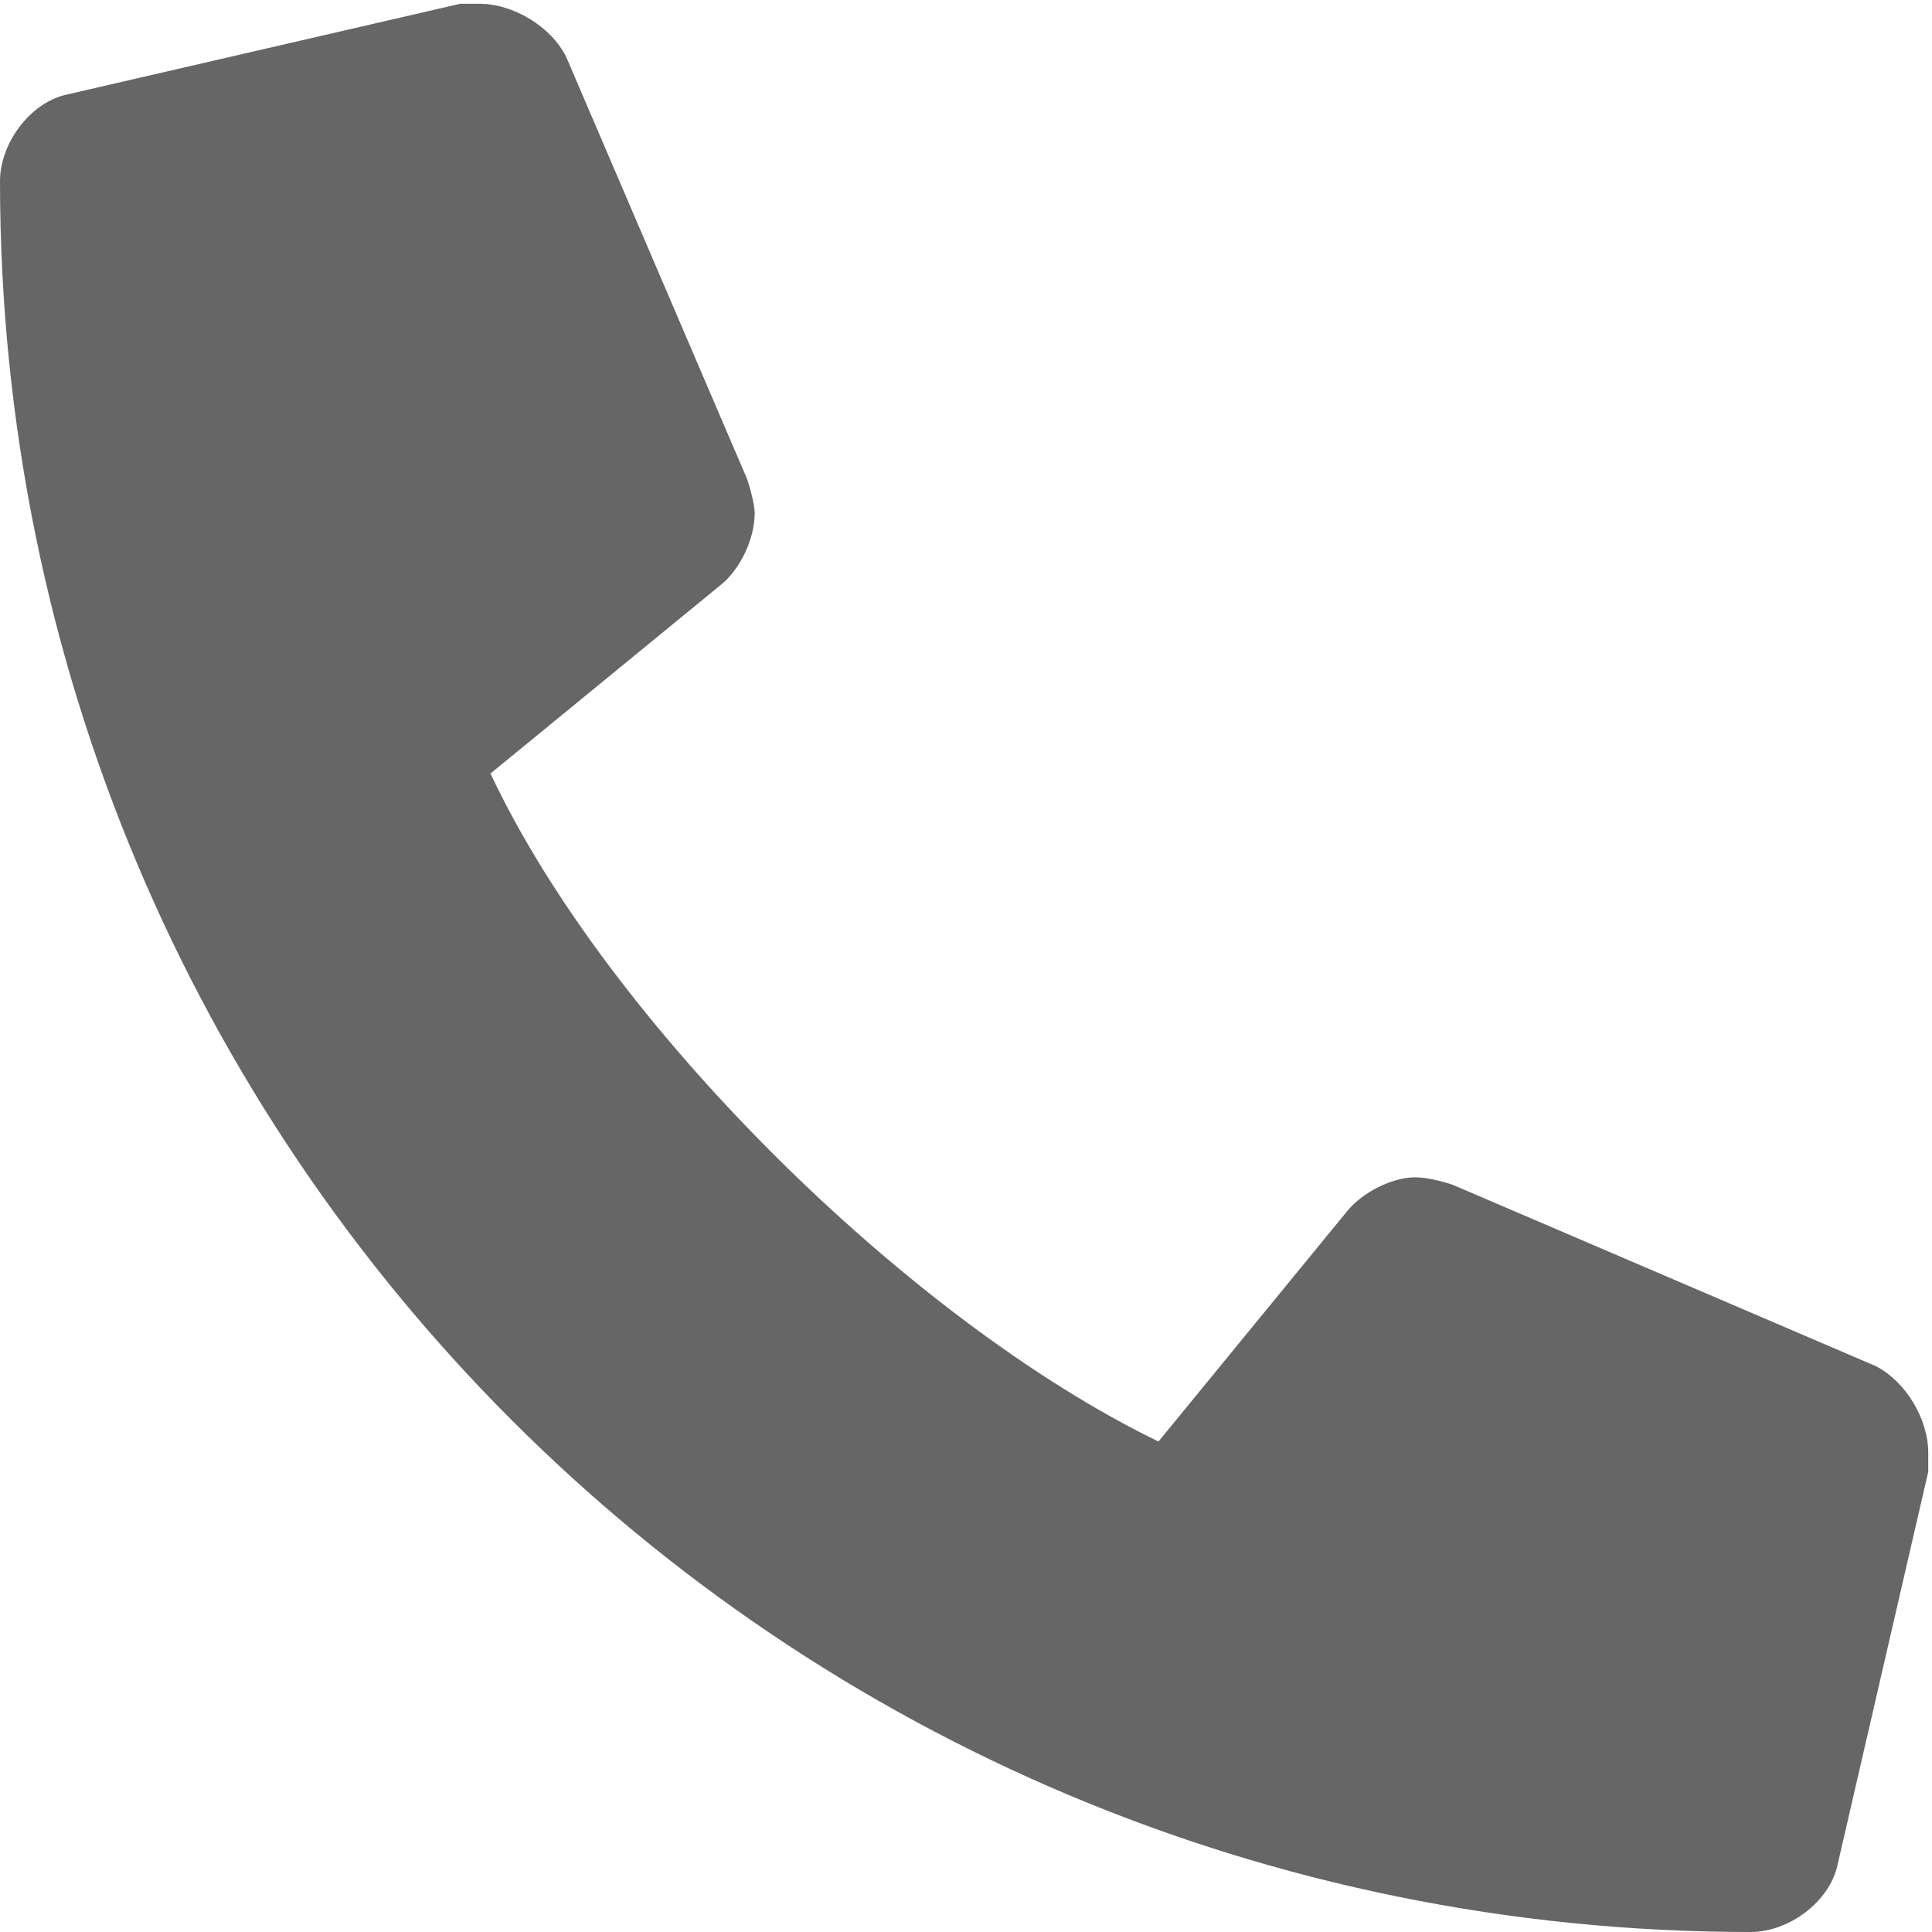
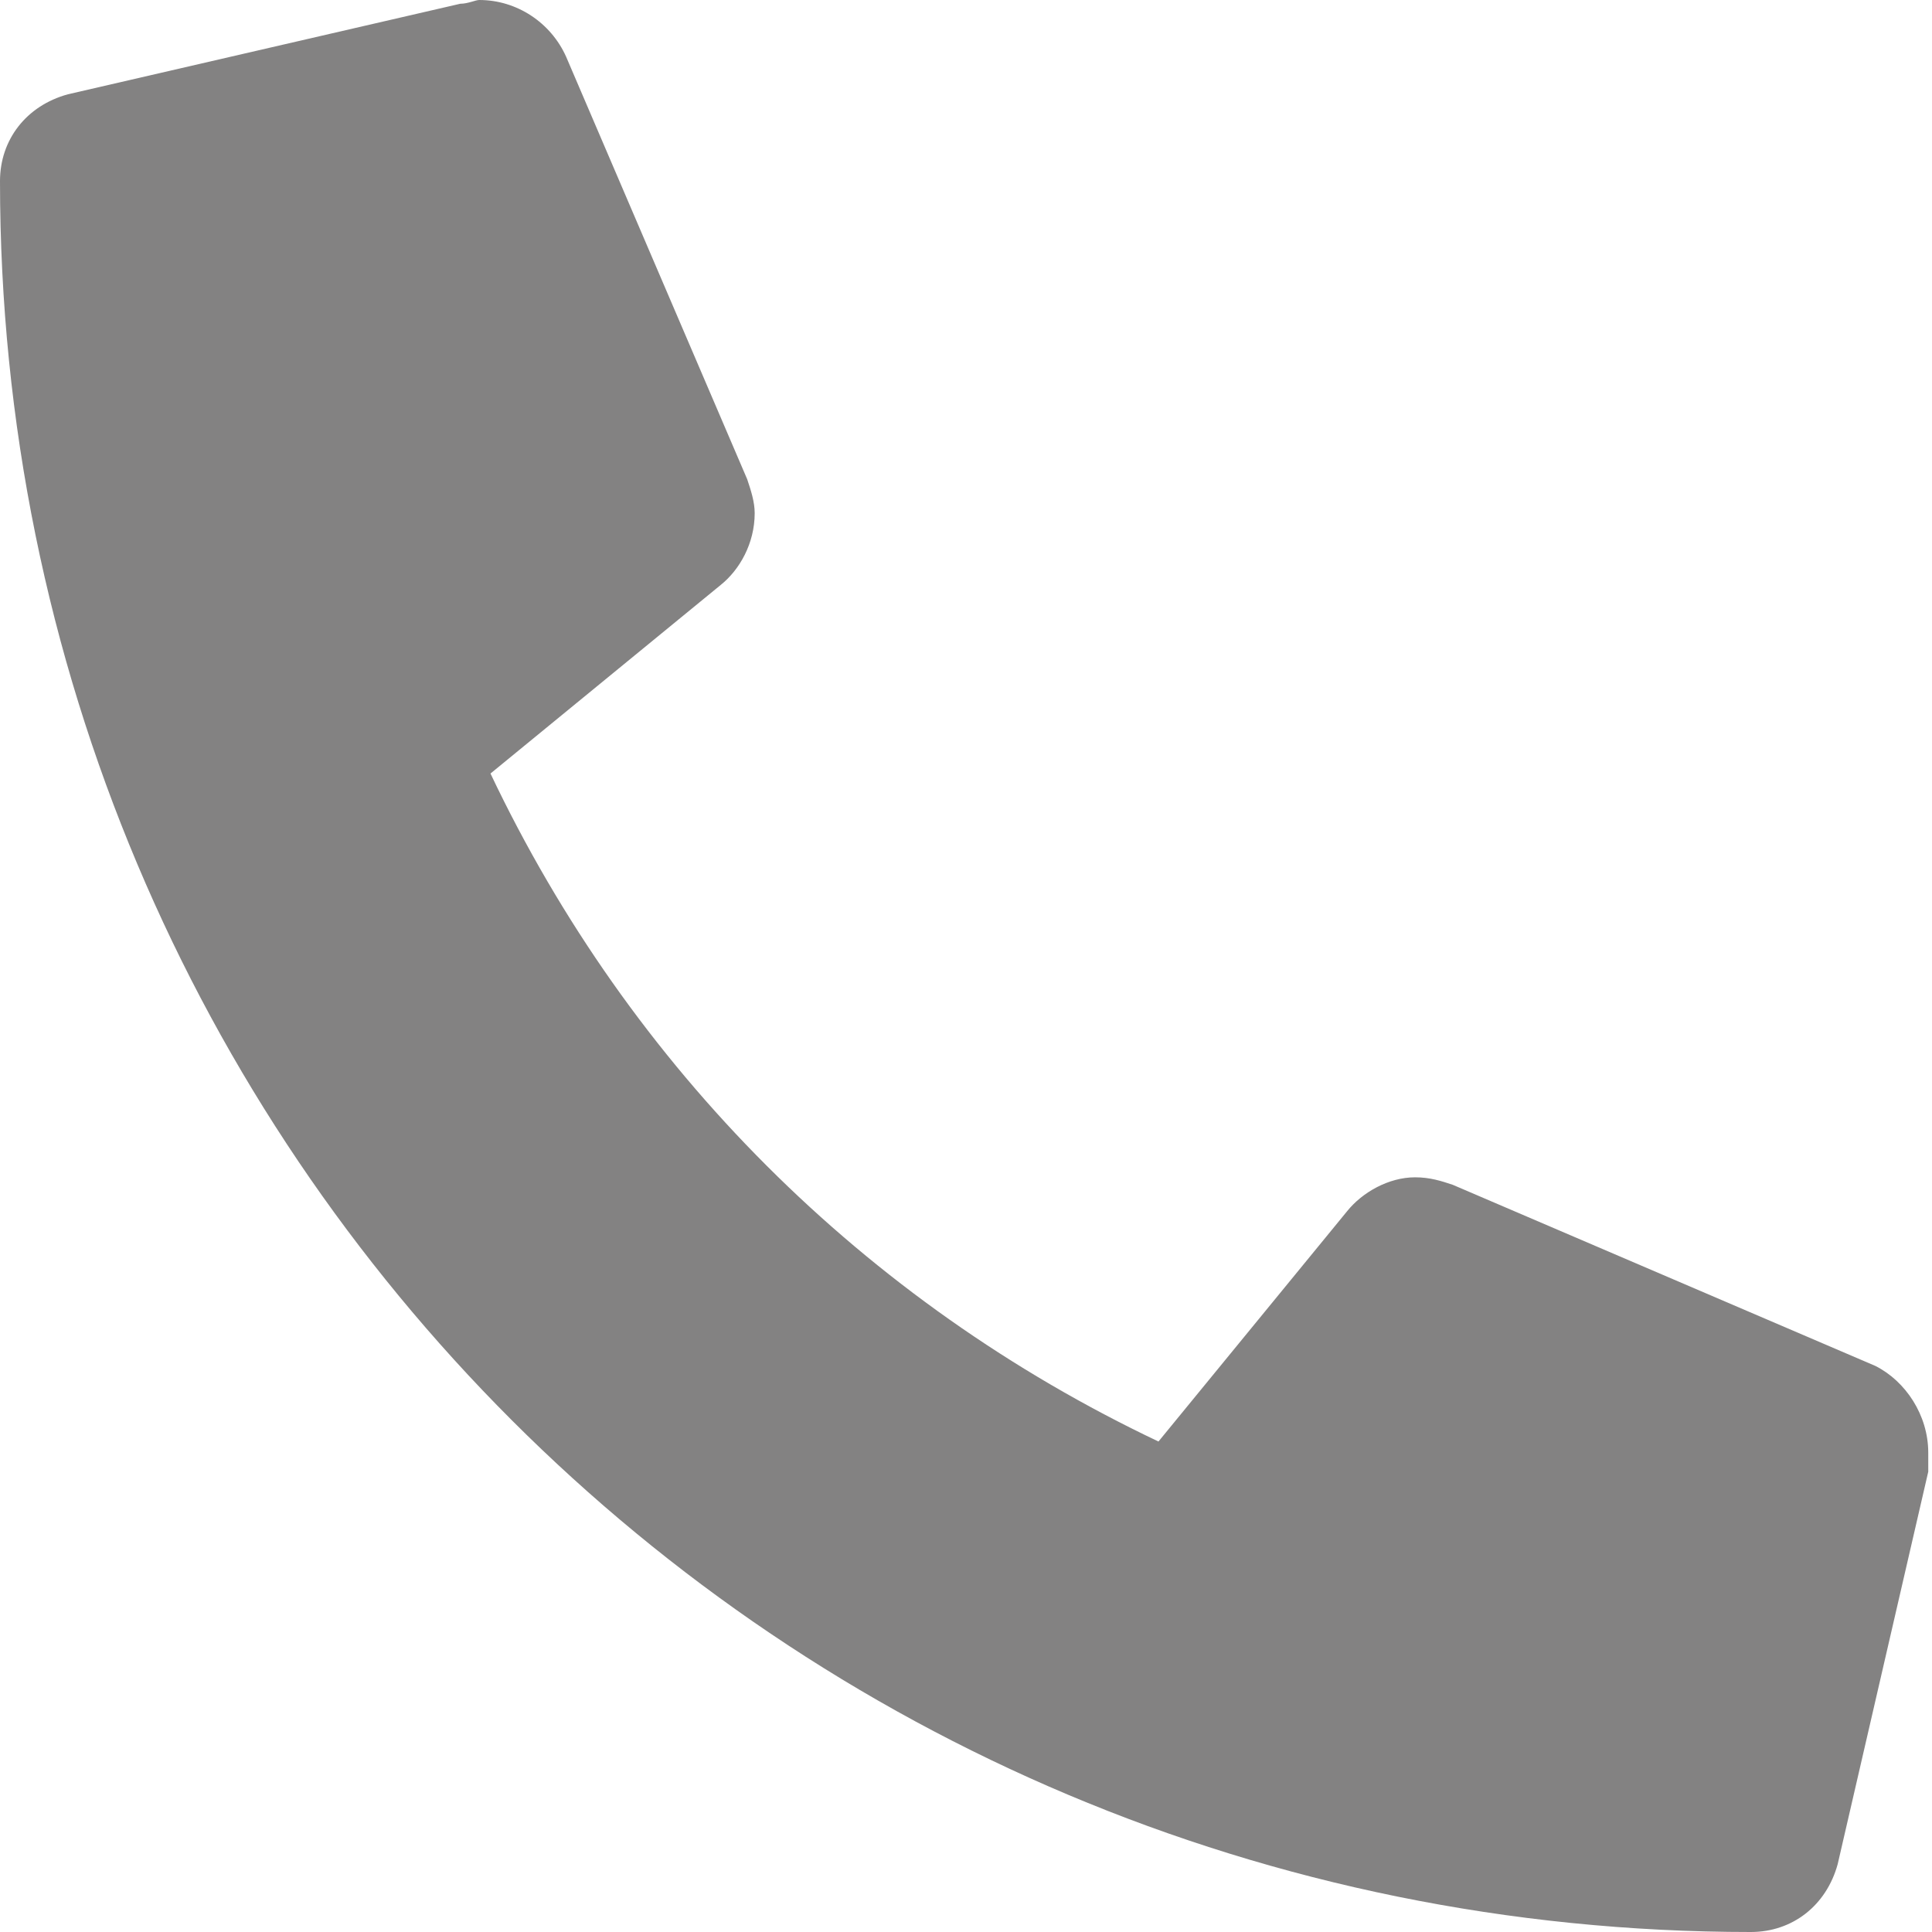
<svg xmlns="http://www.w3.org/2000/svg" width="16" height="16" viewBox="0 0 16 16" fill="none">
-   <path d="M15.531 11.312L12.031 9.812C11.938 9.781 11.812 9.75 11.719 9.75C11.531 9.75 11.281 9.875 11.156 10.031L9.594 11.938C7.531 10.938 5.031 8.469 4.062 6.406L5.969 4.844C6.125 4.719 6.25 4.469 6.25 4.25C6.25 4.188 6.219 4.062 6.188 3.969L4.688 0.469C4.562 0.219 4.25 0.031 3.969 0.031C3.938 0.031 3.875 0.031 3.812 0.031L0.562 0.781C0.25 0.844 0 1.188 0 1.5C0 9.531 6.469 16 14.5 16C14.812 16 15.156 15.75 15.219 15.438L15.969 12.188C15.969 12.125 15.969 12.062 15.969 12.031C15.969 11.75 15.781 11.438 15.531 11.312Z" fill="#666666" />
+   <path d="M15.531 11.312L12.031 9.812C11.938 9.781 11.844 9.75 11.719 9.75C11.5 9.75 11.281 9.875 11.156 10.031L9.594 11.938C7.156 10.781 5.219 8.844 4.062 6.406L5.969 4.844C6.125 4.719 6.25 4.5 6.25 4.25C6.25 4.156 6.219 4.062 6.188 3.969L4.688 0.469C4.562 0.188 4.281 0 3.969 0C3.938 0 3.875 0.031 3.812 0.031L0.562 0.781C0.219 0.875 0 1.156 0 1.5C0 9.531 6.469 16 14.5 16C14.844 16 15.125 15.781 15.219 15.438L15.969 12.188C15.969 12.125 15.969 12.062 15.969 12.031C15.969 11.719 15.781 11.438 15.531 11.312Z" fill="#838282" />
</svg>
